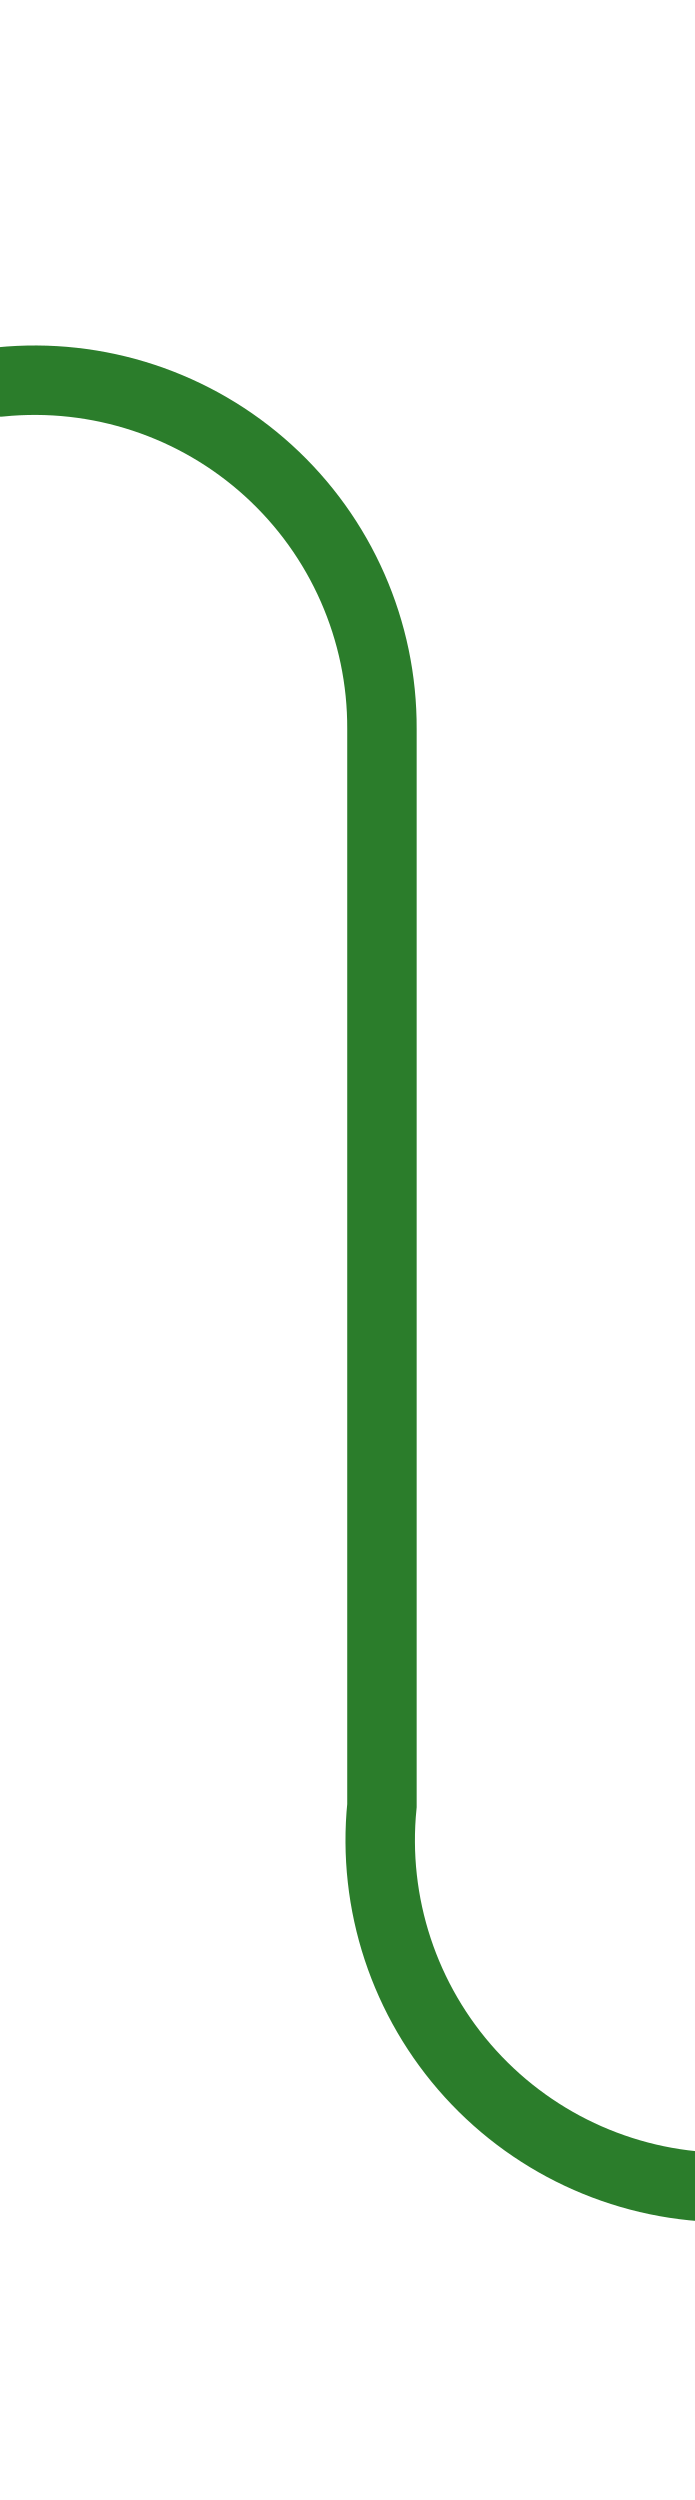
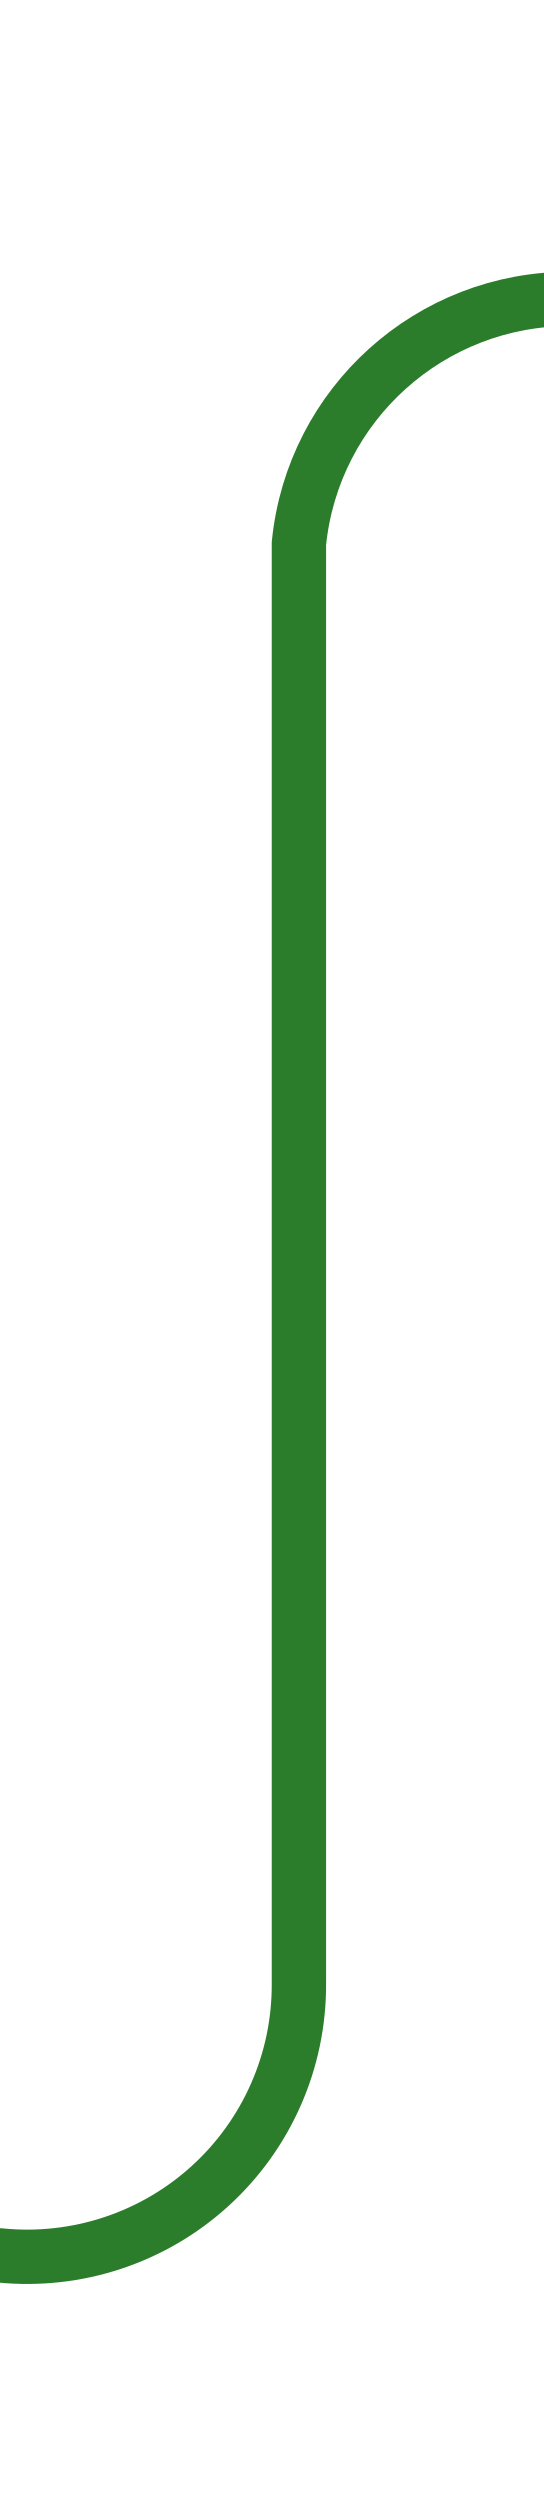
- <svg xmlns="http://www.w3.org/2000/svg" version="1.1" width="10px" height="36px" preserveAspectRatio="xMidYMin meet" viewBox="968 96  8 36">
-   <path d="M 907 101.5  L 967 101.5  A 5 5 0 0 1 972.5 106.5 L 972.5 122  A 5 5 0 0 0 977.5 127.5 L 993 127.5  " stroke-width="1" stroke="#2b7d2b" fill="none" />
+ <svg xmlns="http://www.w3.org/2000/svg" version="1.1" width="10px" height="46px" preserveAspectRatio="xMidYMin meet" viewBox="968 557  8 46">
+   <path d="M 910 598.5  L 967 598.5  A 5 5 0 0 0 972.5 593.5 L 972.5 567  A 5 5 0 0 1 977.5 562.5 L 993 562.5  " stroke-width="1" stroke="#2b7d2b" fill="none" />
</svg>
